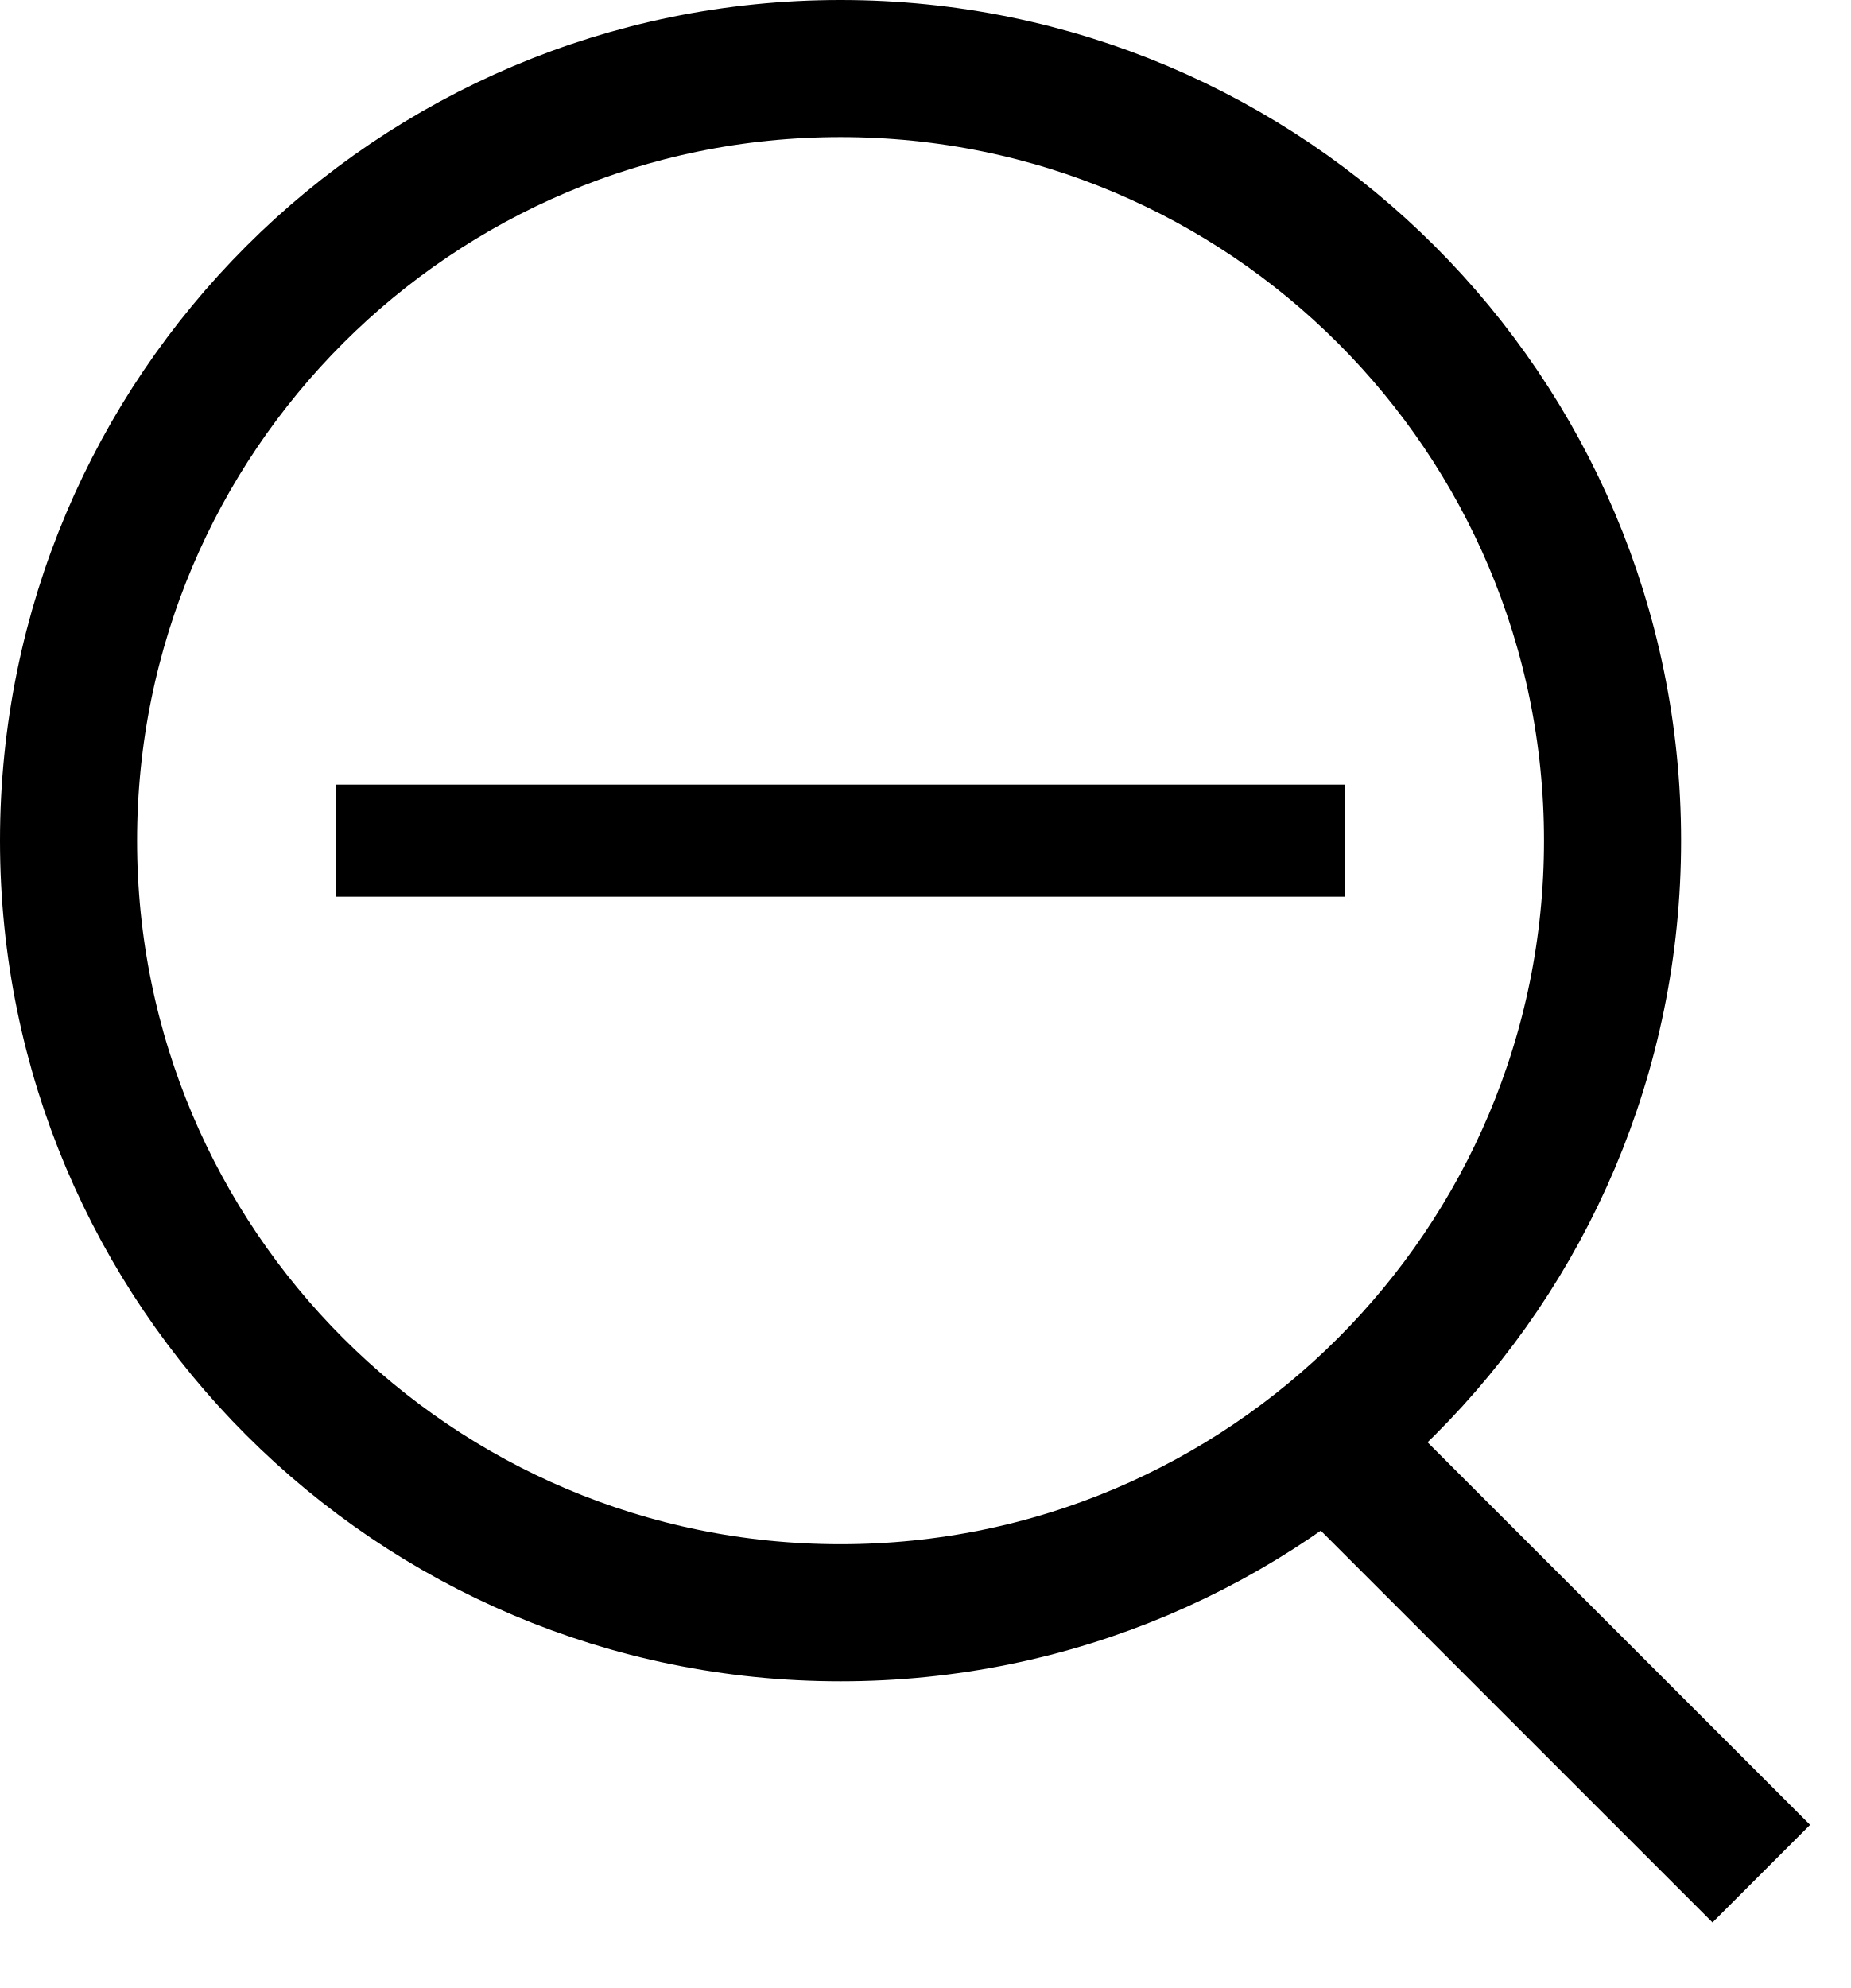
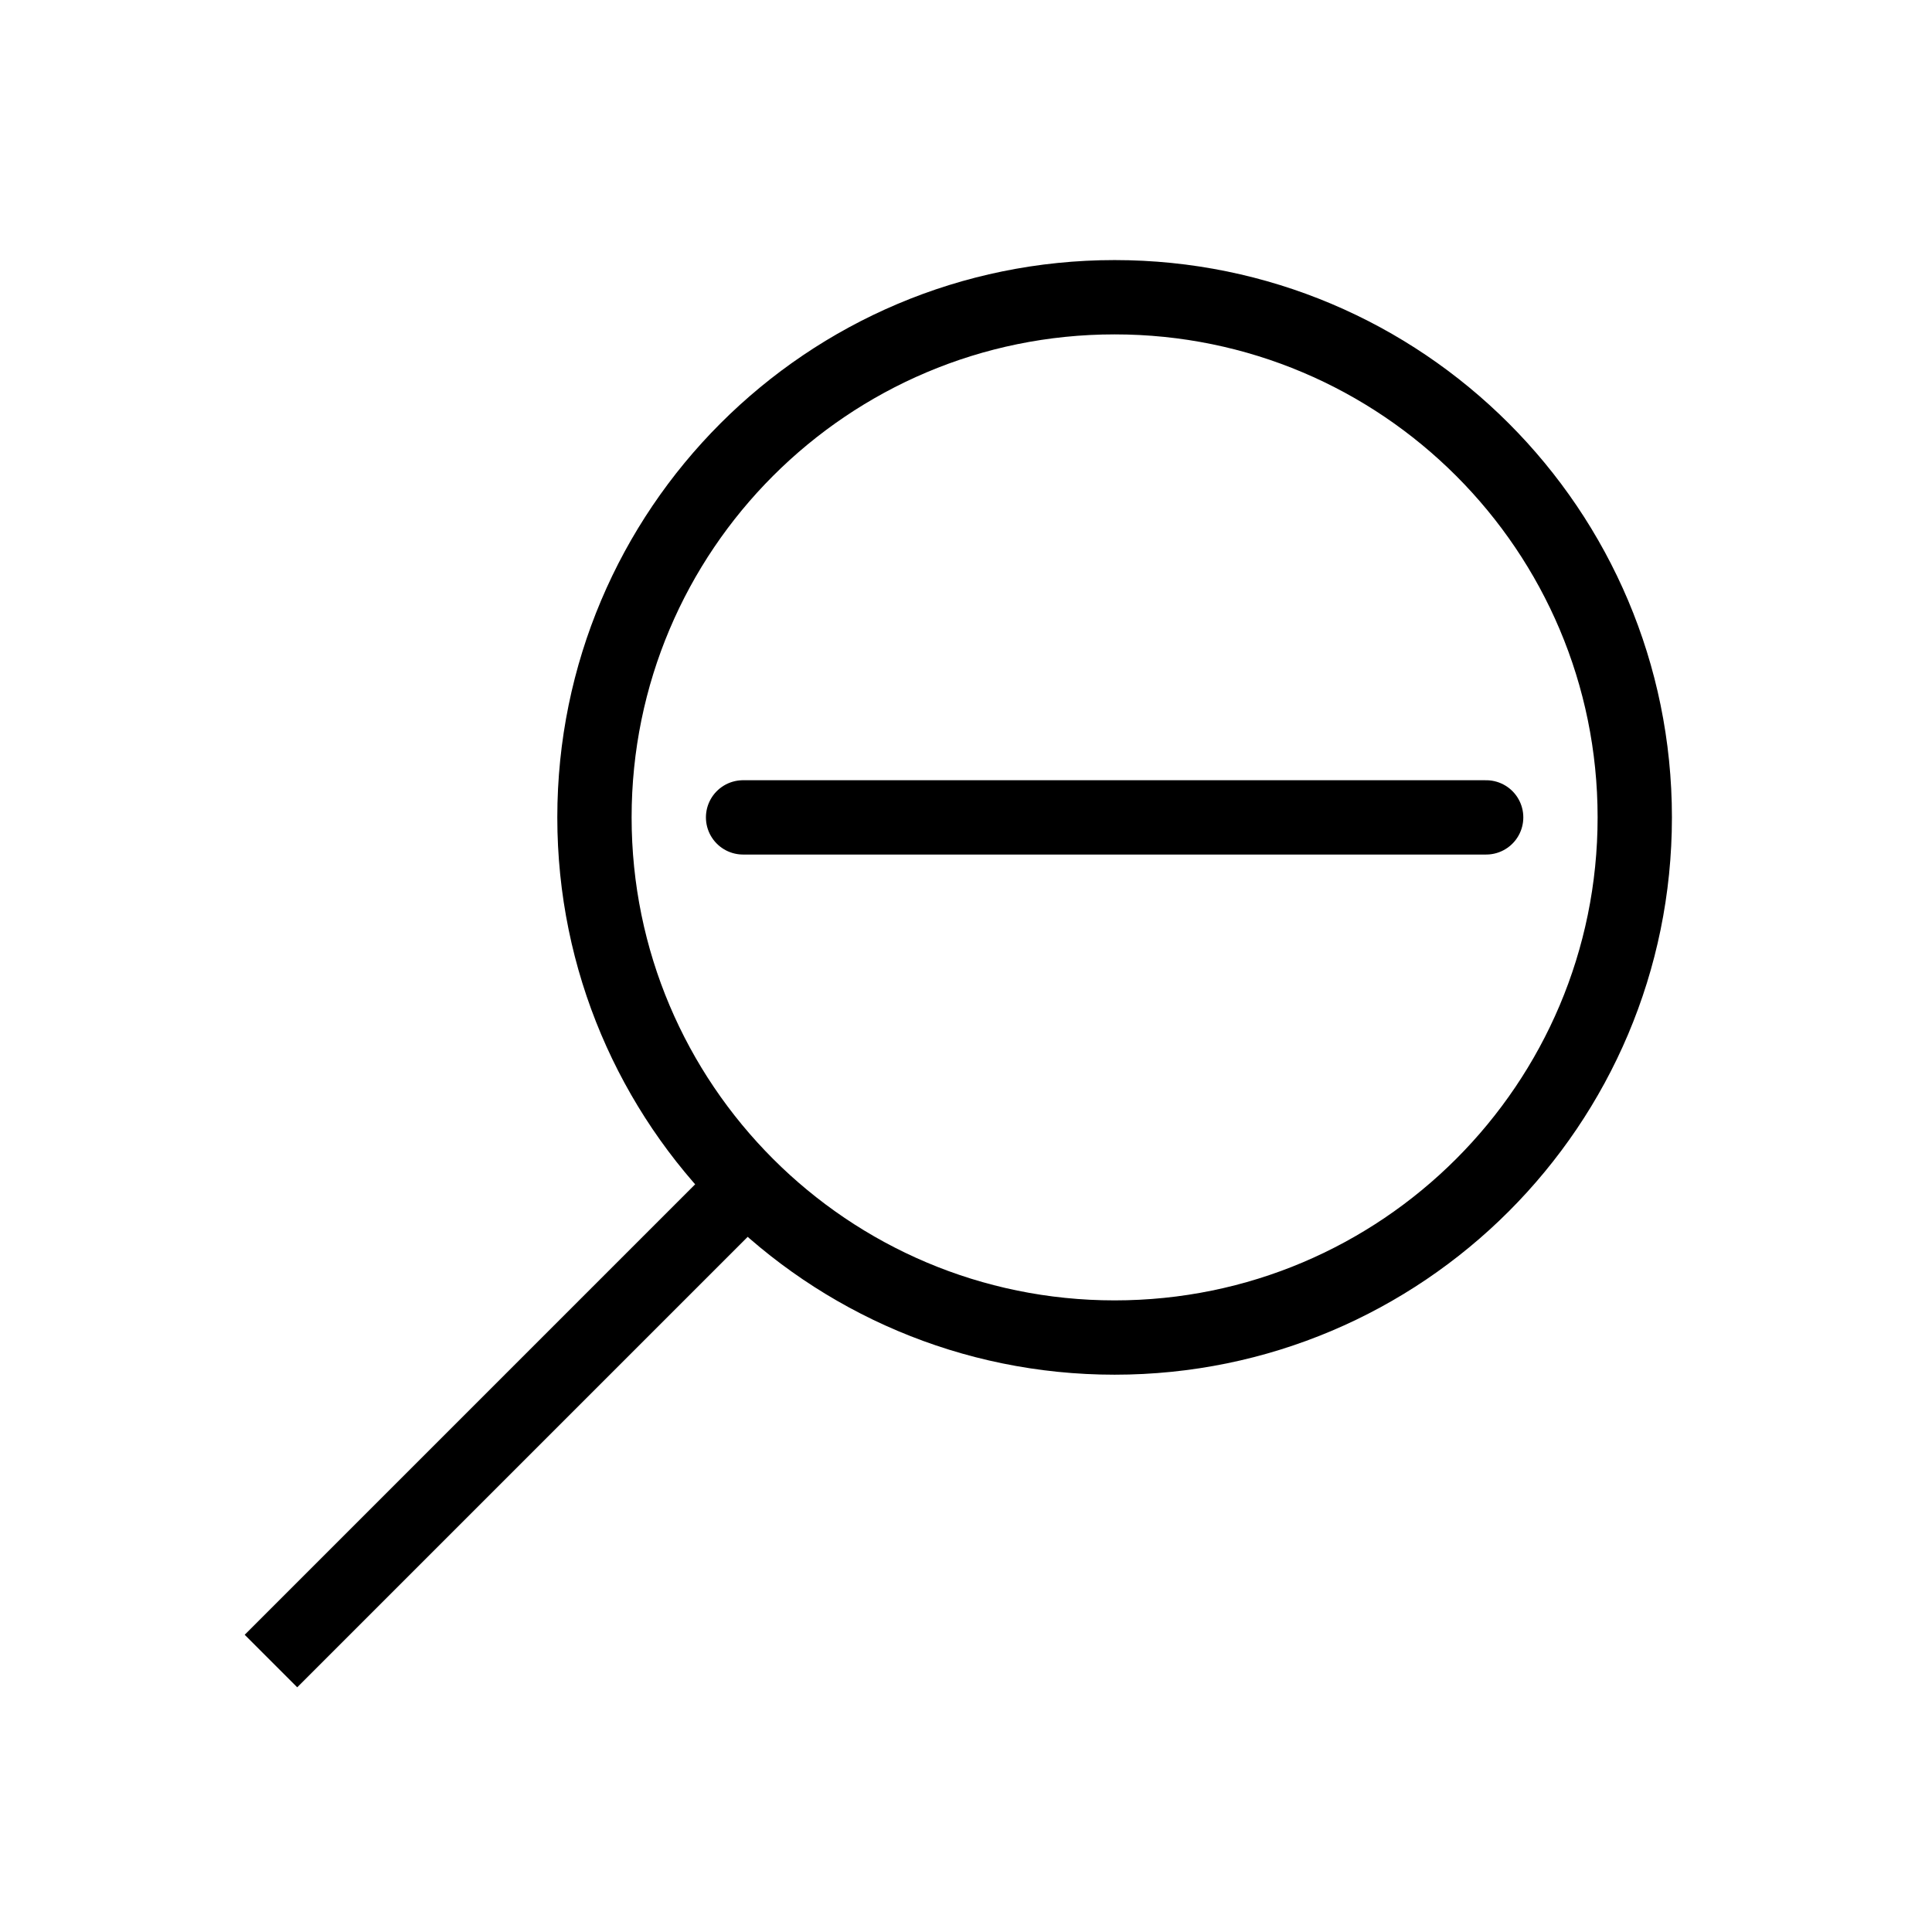
- <svg xmlns="http://www.w3.org/2000/svg" width="27" height="29" viewBox="0 0 27 29" fill="none">
-   <circle cx="12.263" cy="12.263" r="11.263" stroke="currentColor" stroke-width="2" />
-   <rect x="18.669" y="21.728" width="2.013" height="8.931" transform="rotate(-45 18.6694 21.728)" fill="currentColor" />
-   <rect x="19.621" y="11.445" width="1.635" height="14.716" transform="rotate(90 19.6206 11.4453)" fill="currentColor" />
+ <svg xmlns="http://www.w3.org/2000/svg" width="26" height="26" viewBox="0 0 26 26" fill="none">
+   <path d="M10 16L4 22M8 11C8 14.866 11.134 18 15 18C18.866 18 22 14.866 22 11C22 7.134 18.866 4 15 4C11.134 4 8 7.134 8 11Z" stroke="black" stroke-linecap="square" />
+   <path d="M10 11H20" stroke="black" stroke-linecap="round" />
</svg>
